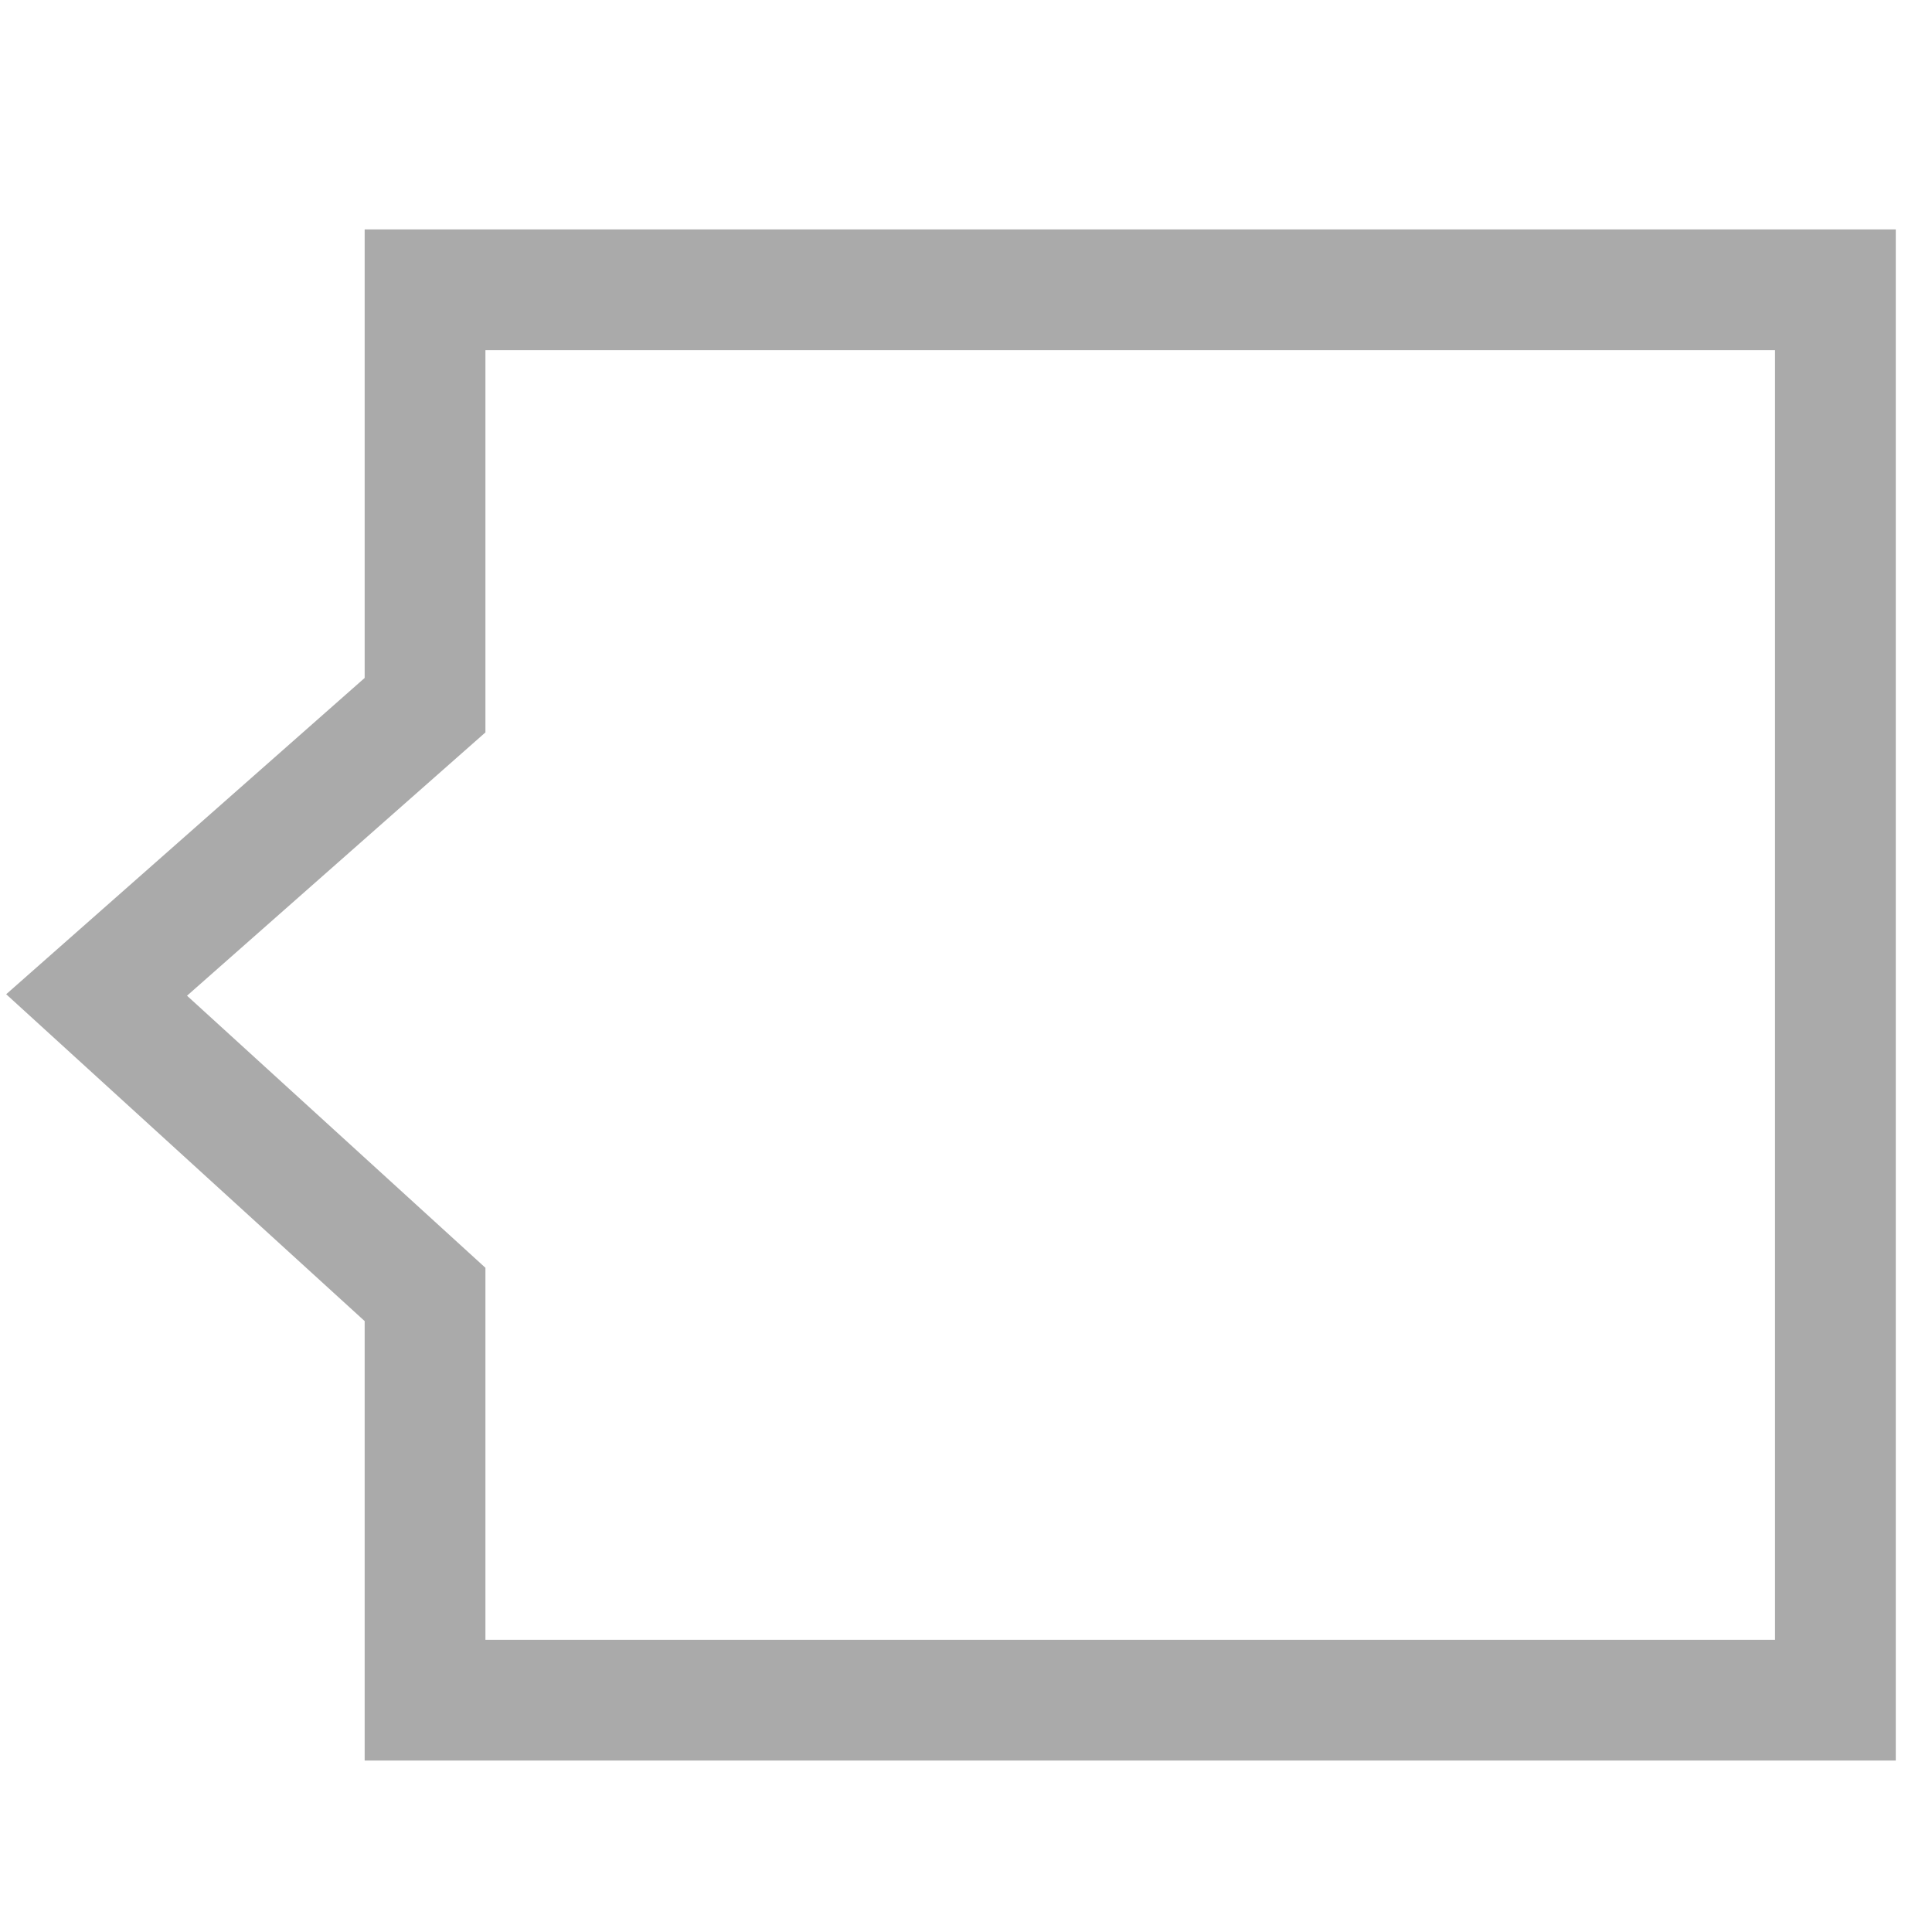
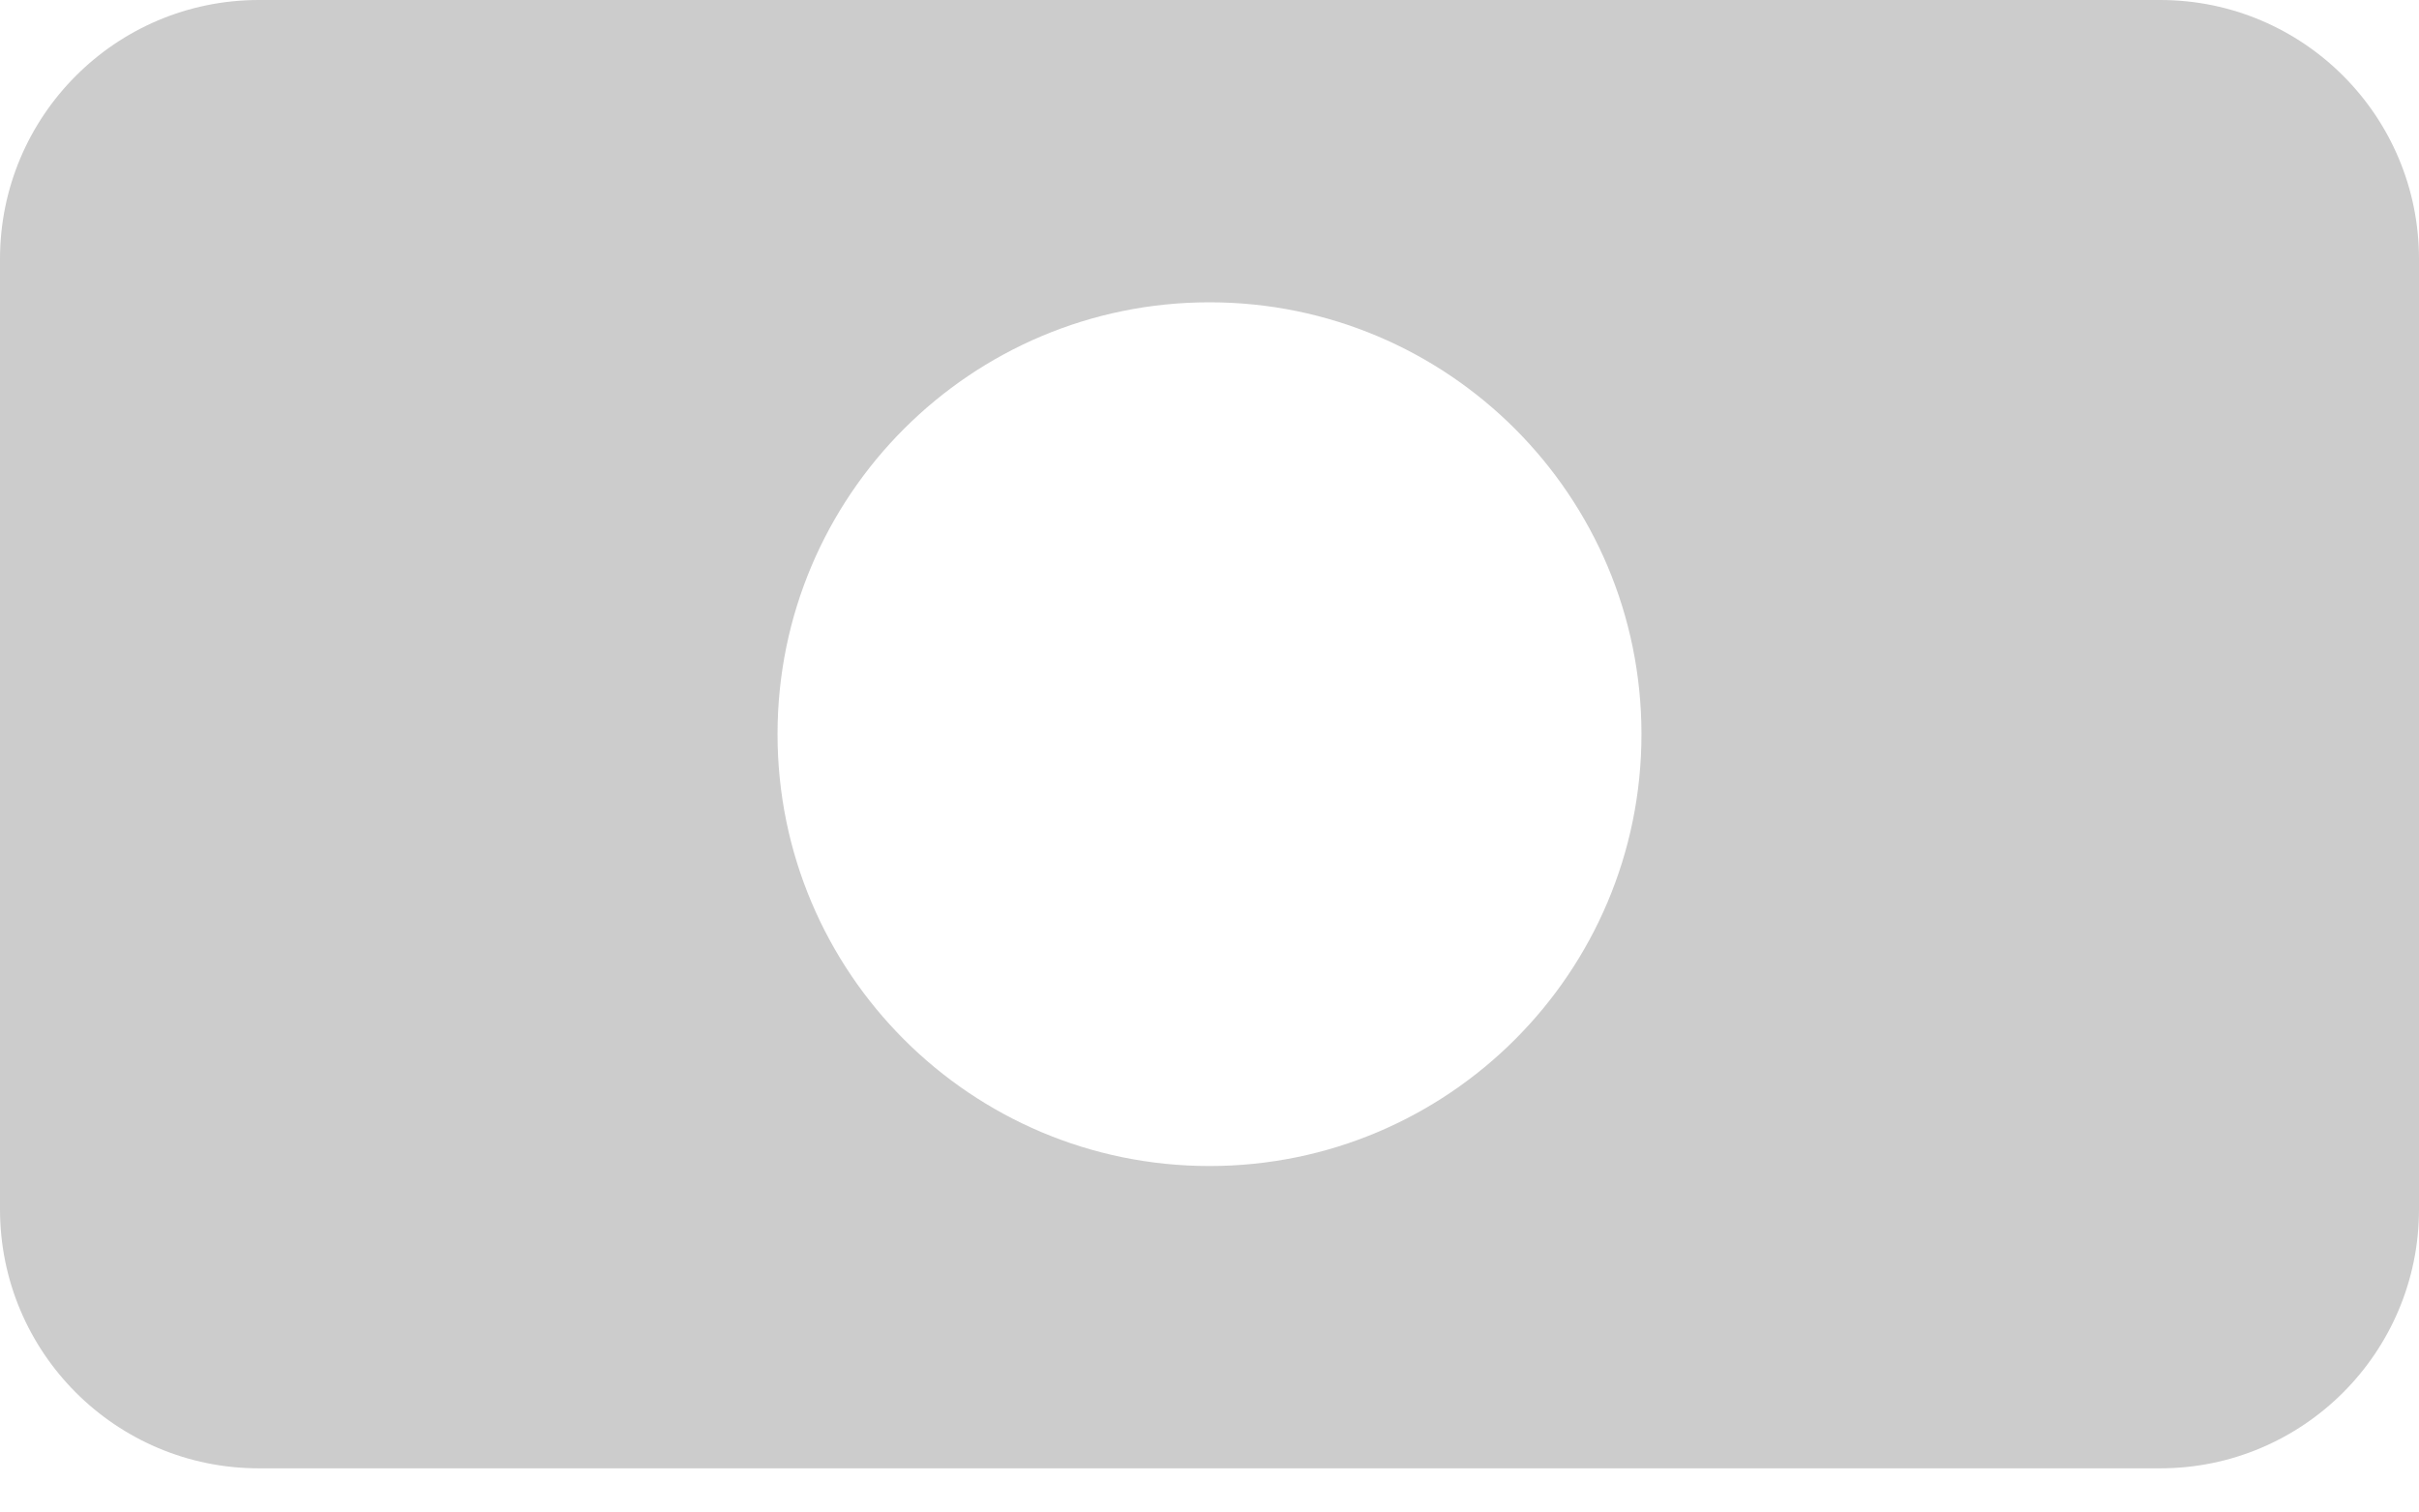
- <svg xmlns="http://www.w3.org/2000/svg" class="svg-icon svg-omni" viewBox="0 0 20 20">
-   <g stroke-width="1.25" fill="none" stroke="#aaa">
-     <polygon points="4.4,3 4.4,7.3 1,10.3 4.4,13.4 4.4,17.6 19,17.6 19,3" />
+ <svg xmlns="http://www.w3.org/2000/svg" viewBox="0 0 56 35" version="1.1">
+   <g stroke="none" fill="#CCCCCC" fill-rule="evenodd">
+     <path d="M0,6 C0,2.686 2.682,0 5.993,0 L50.007,0 C53.317,0 56,2.682 56,6 L56,28 C56,31.314 53.318,34 50.007,34 L5.993,34 C2.683,34 0,31.318 0,28 L0,6 Z M28,27 C33.523,27 38,22.523 38,17 C38,11.477 33.523,7 28,7 C22.477,7 18,11.477 18,17 C18,22.523 22.477,27 28,27 Z" />
  </g>
</svg>
